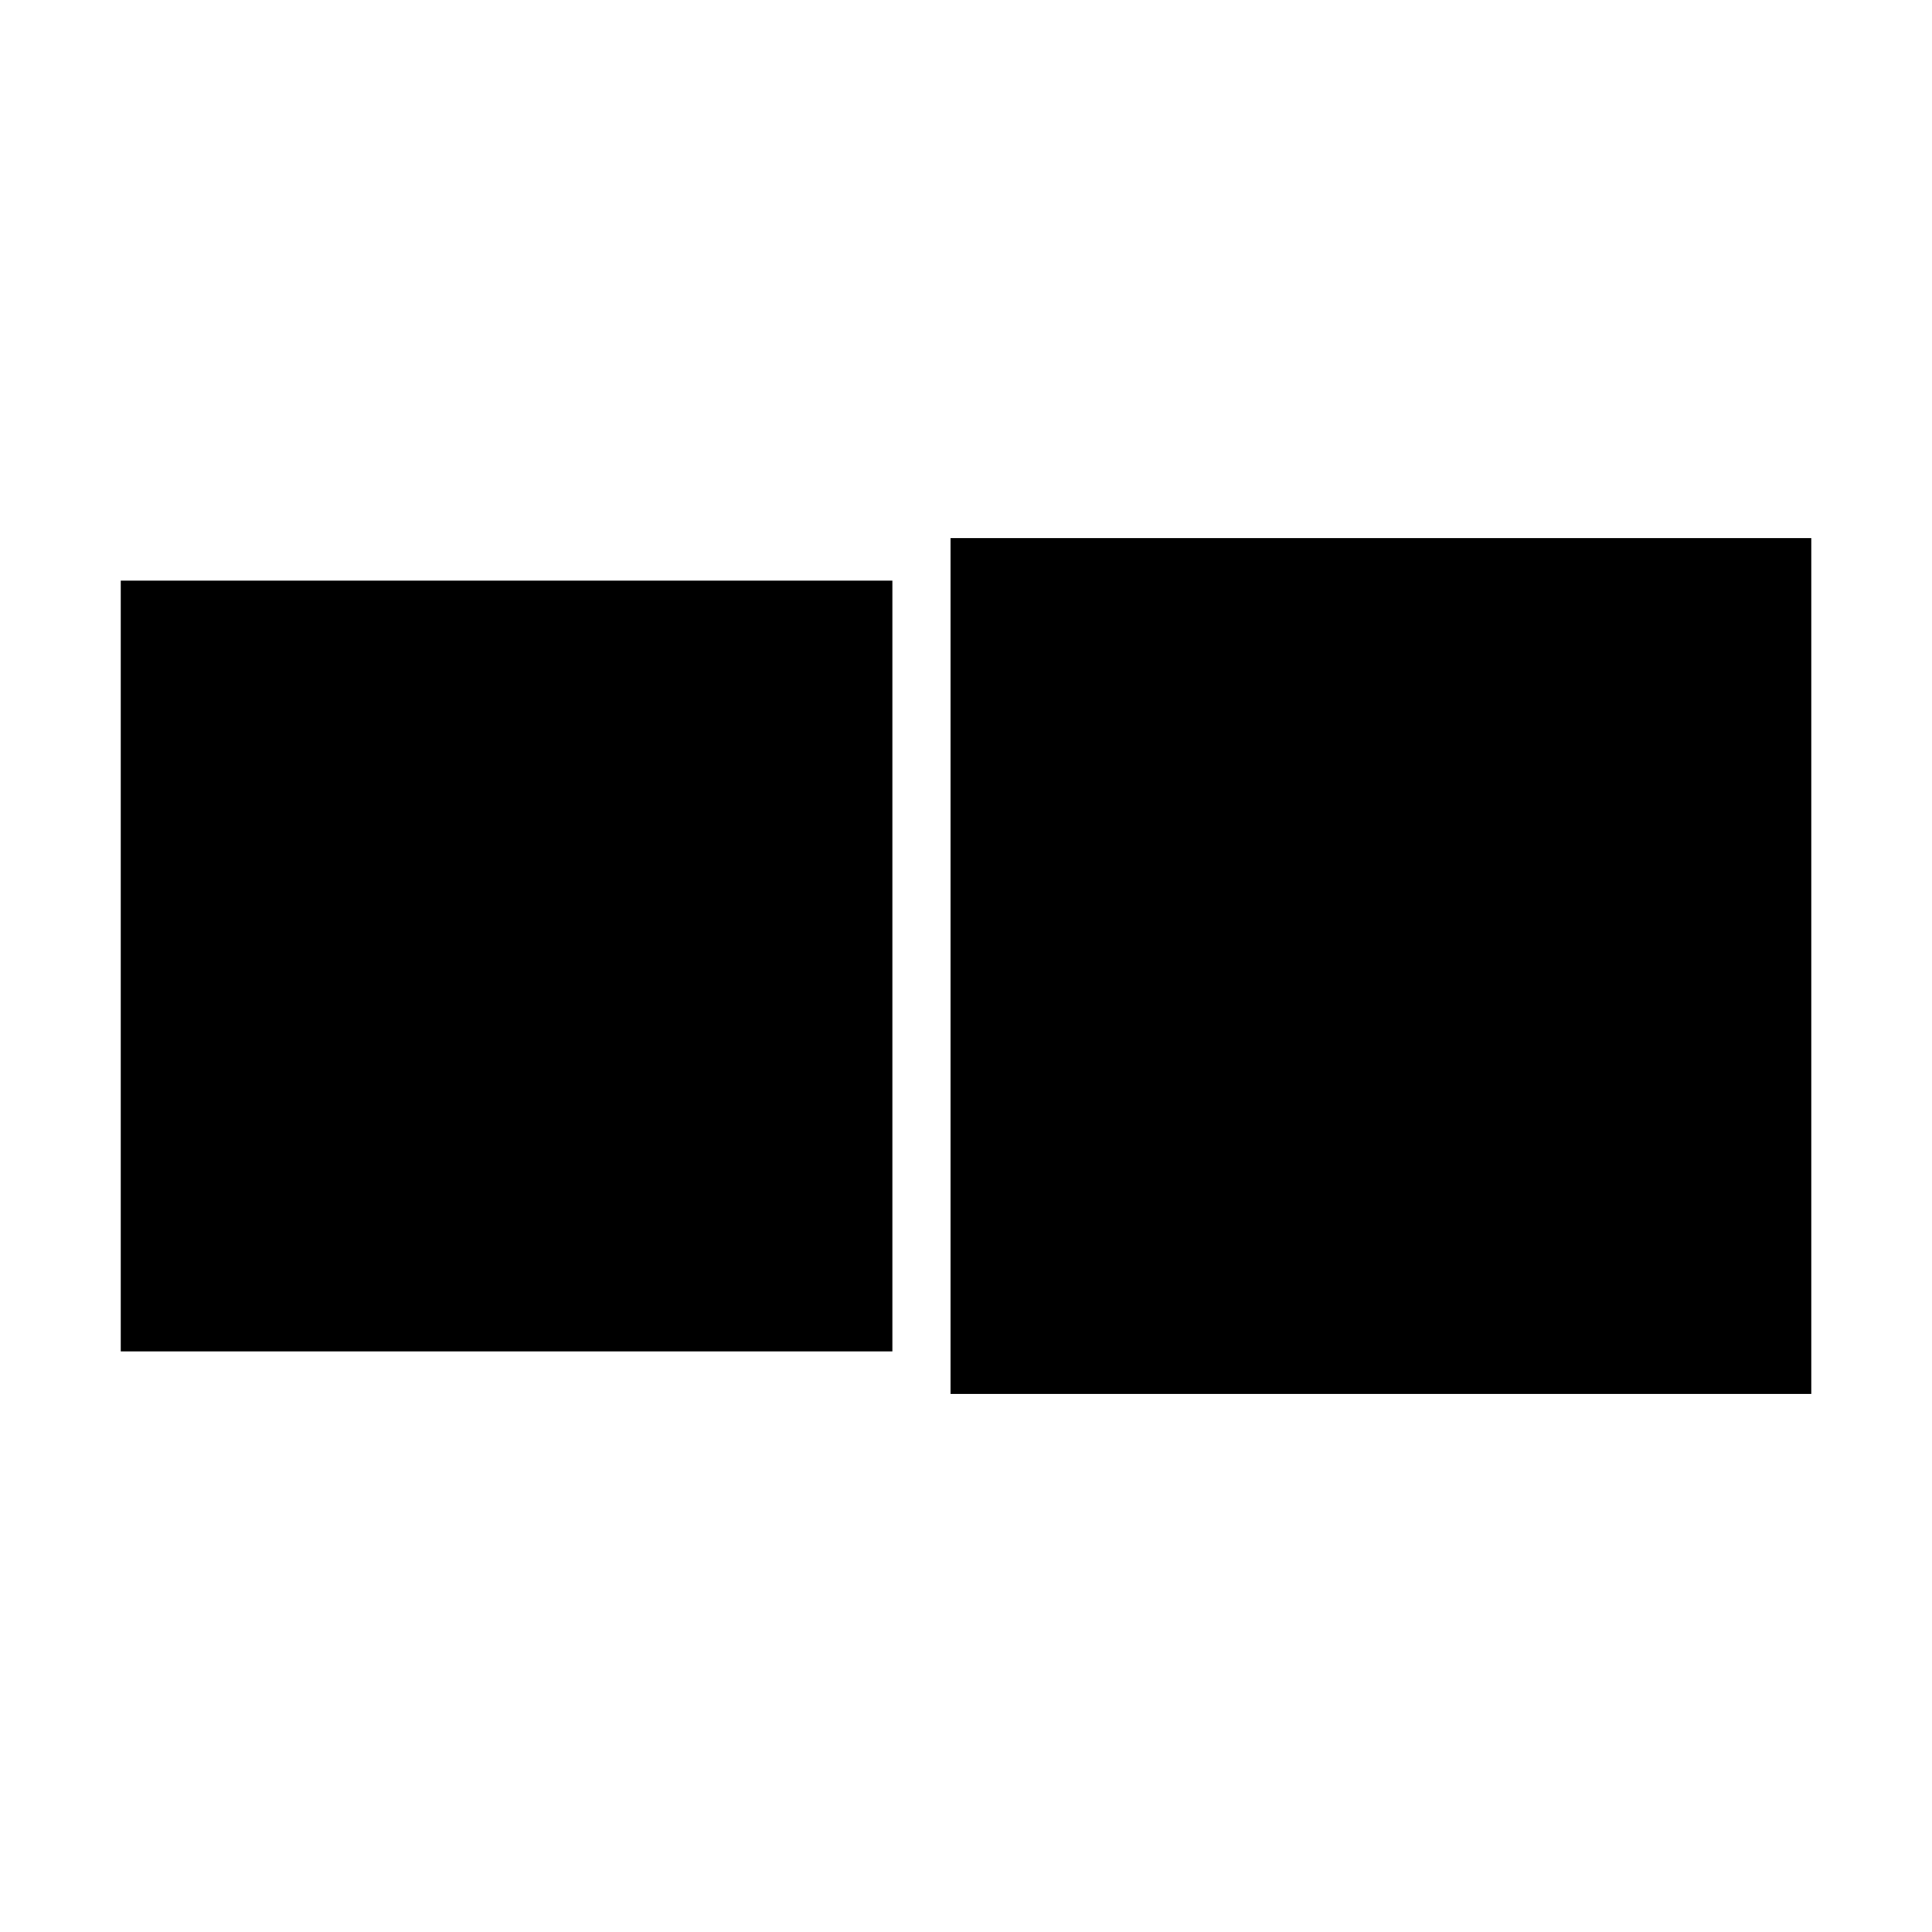
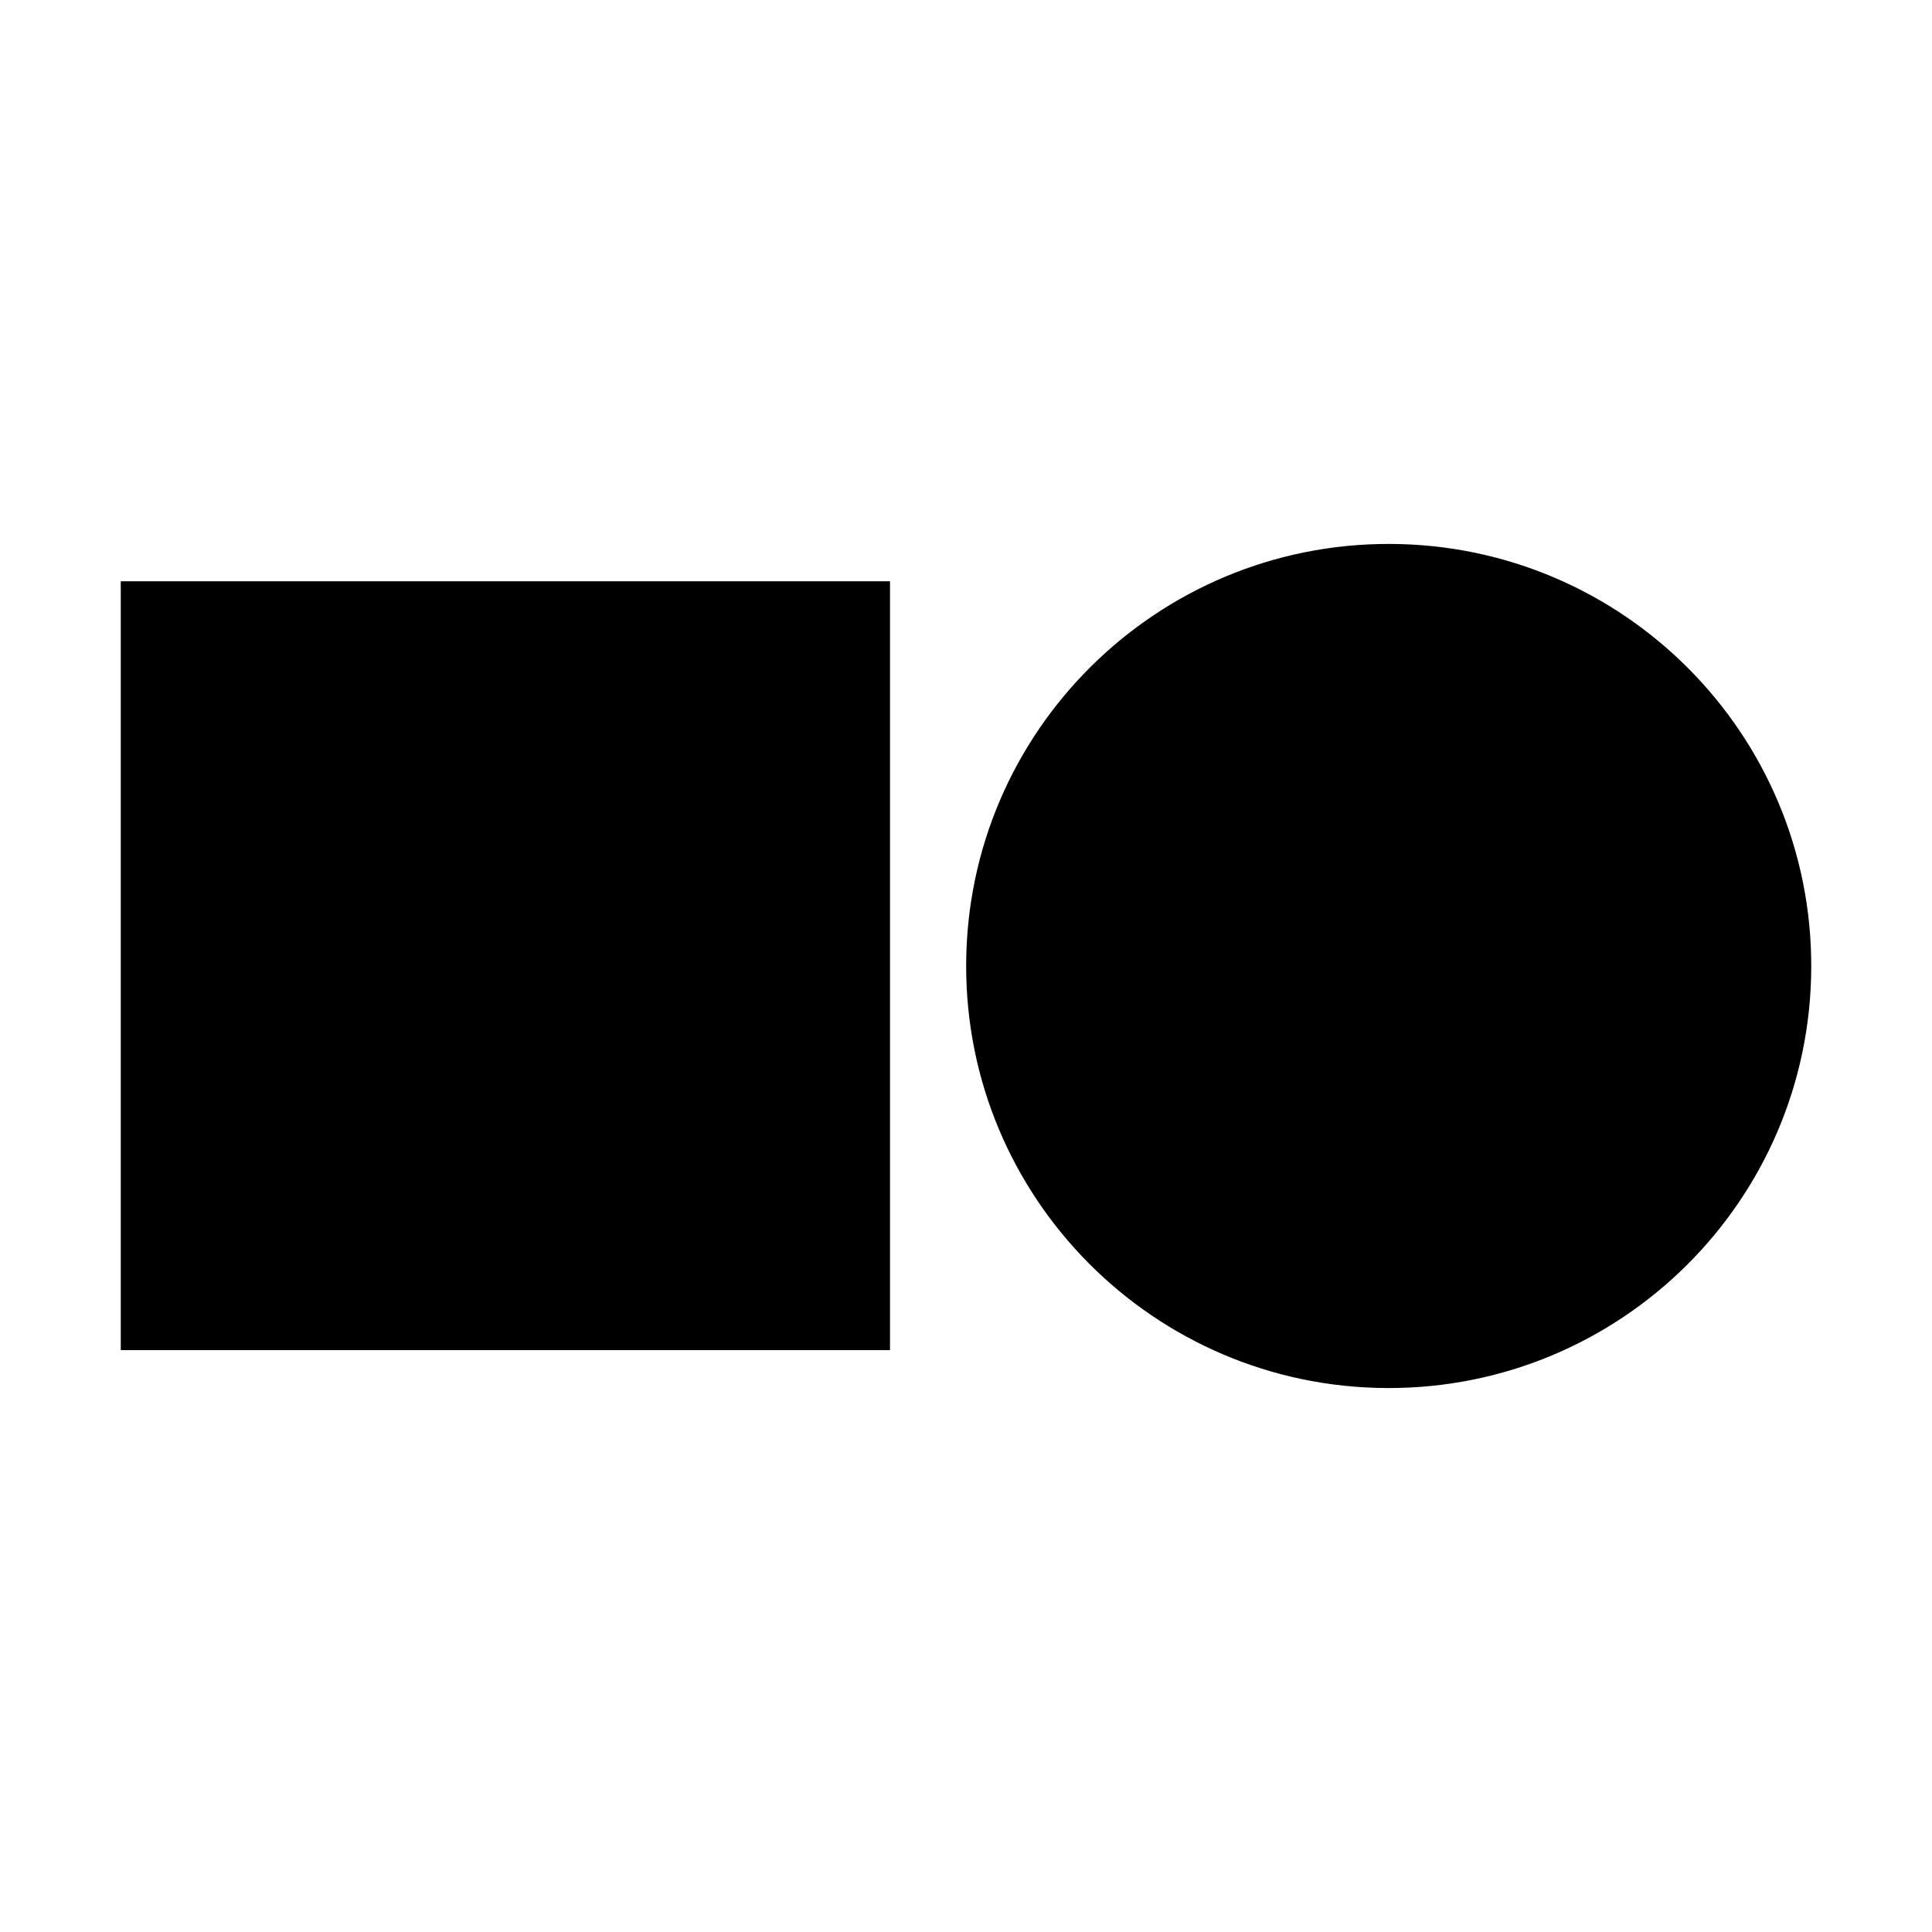
<svg xmlns="http://www.w3.org/2000/svg" viewBox="0 0 64 64" fill="currentColor">
-   <g transform="matrix(1.0082 0 0 1.0082 4.0268 17.8942)">
-     <path d="M27.237 -0.07H55.52V28.053H27.237V-0.07Z" />
-     <path d="M-0.027 1.33H25.326V26.653H-0.027V1.33Z" />
+   <g transform="matrix(1.0181 0 0 1.0181 3.865 17.756)">
+     <path d="M55.137 14.036C55.162 6.452 49.027 0.283 41.434 0.258C33.841 0.233 27.665 6.361 27.64 13.945C27.614 21.529 33.749 27.698 41.343 27.723C48.936 27.748 55.111 21.62 55.137 14.036Z" />
+     <path d="M25.162 1.473H0.133V26.489H25.162V1.473Z" />
  </g>
</svg>
